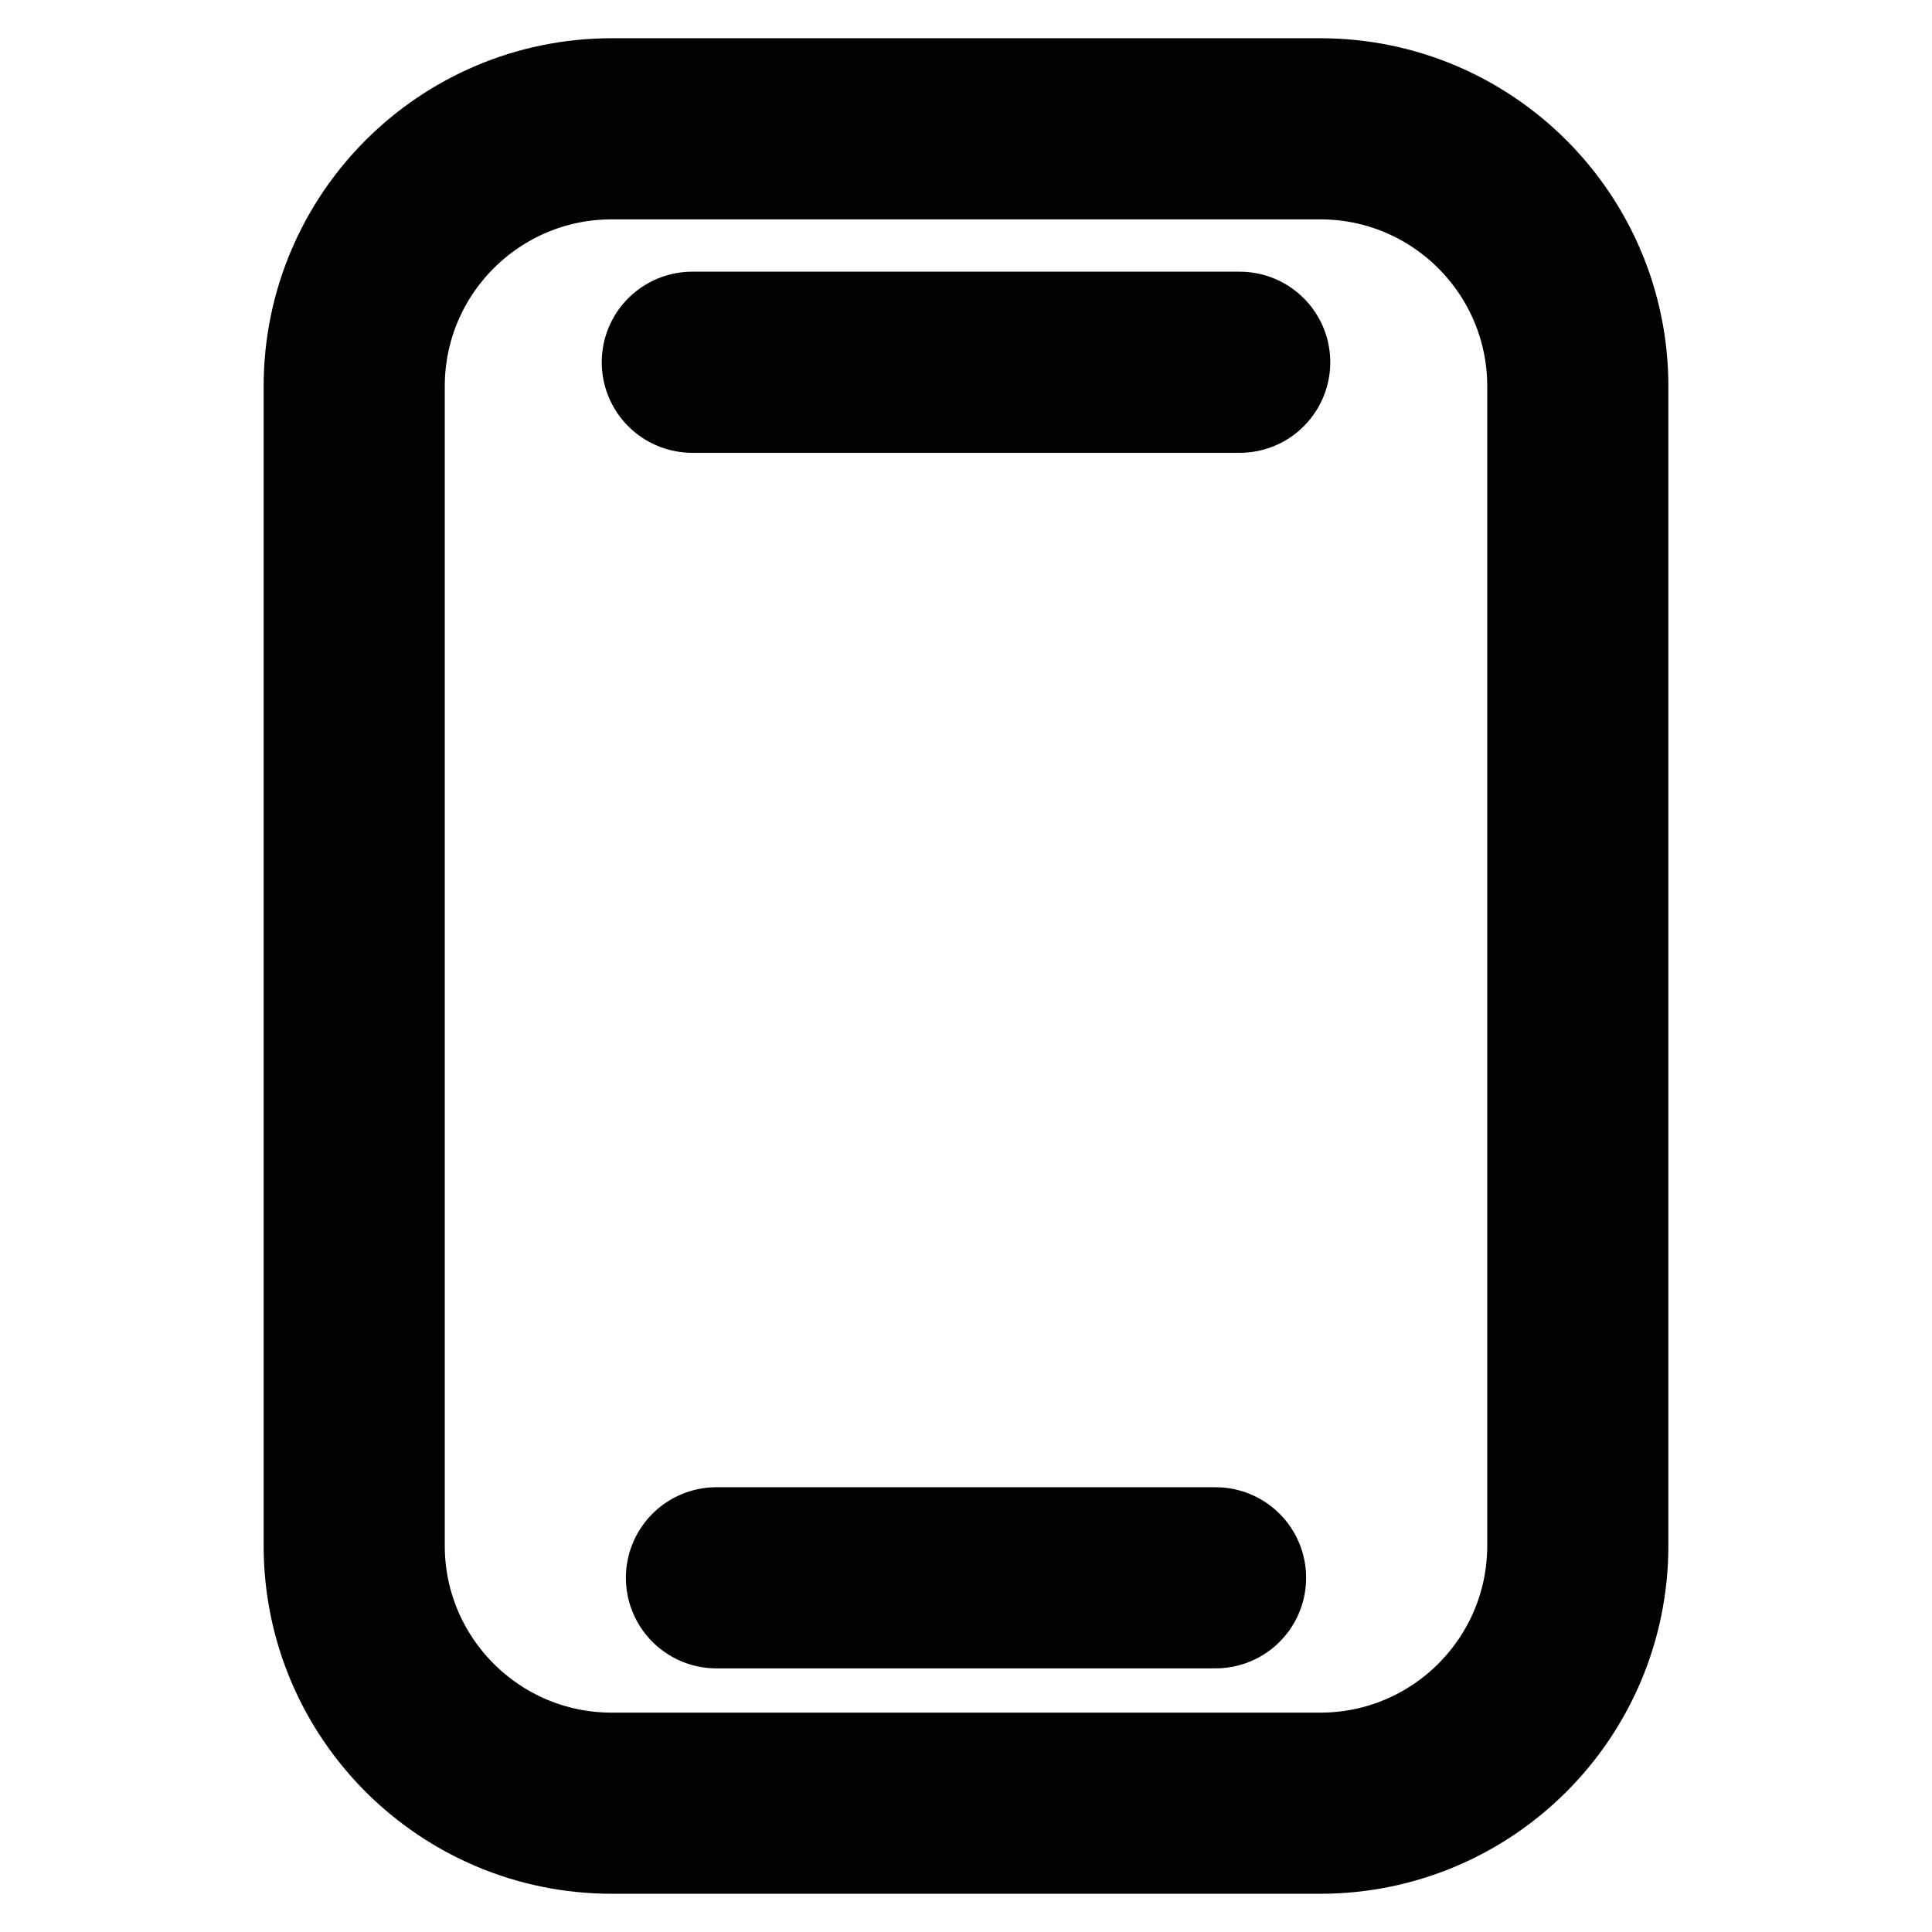
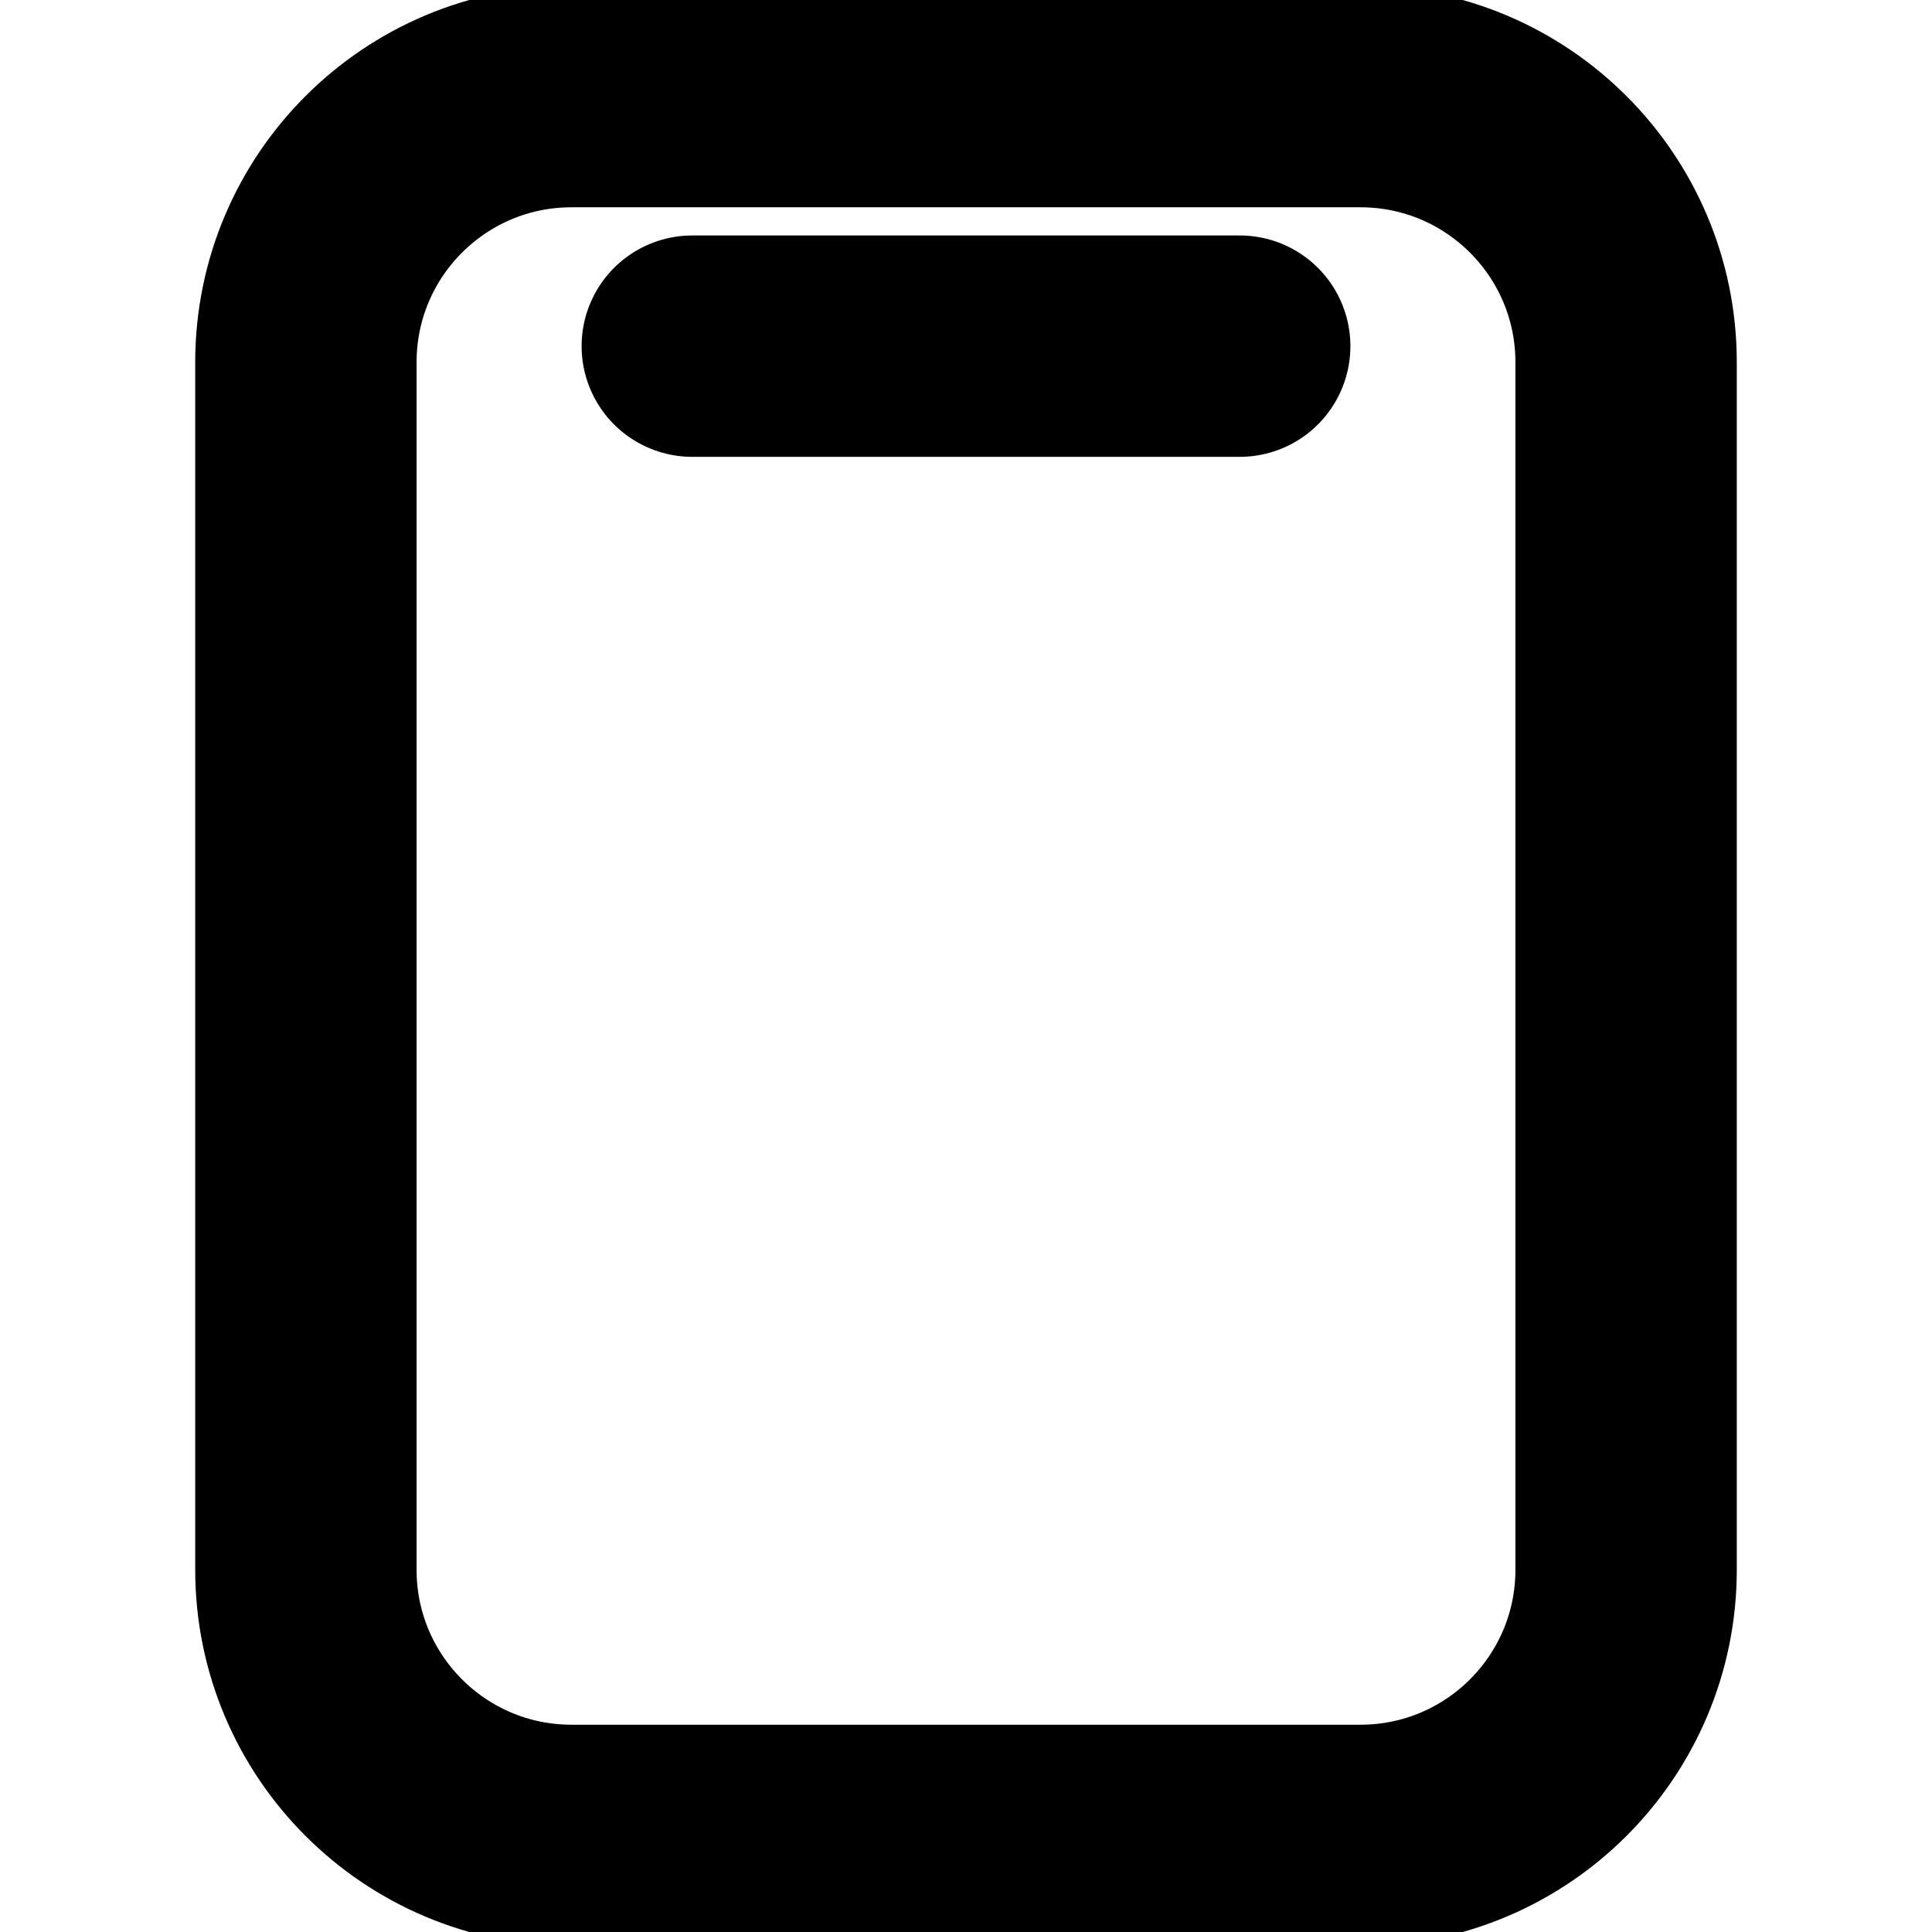
- <svg xmlns="http://www.w3.org/2000/svg" viewBox="0 0 24 24" fill="none" stroke="currentColor" stroke-width="2.25" stroke-linecap="round" stroke-linejoin="round" aria-hidden="true">
-   <rect x="4.4" y="1.6" width="15.2" height="20.8" rx="3.2" />
-   <path d="M8.6 4.5h6.8" />
-   <path d="M8.9 19.6h6.2" />
+ <svg xmlns="http://www.w3.org/2000/svg" viewBox="0 0 24 24" fill="none" stroke="currentColor" stroke-width="2.75" stroke-linecap="round" stroke-linejoin="round" aria-hidden="true">
+   <rect x="3.8" y="1.2" width="16.4" height="21.6" rx="3.3" />
+   <path d="M8.6 4.3h6.8" />
</svg>
